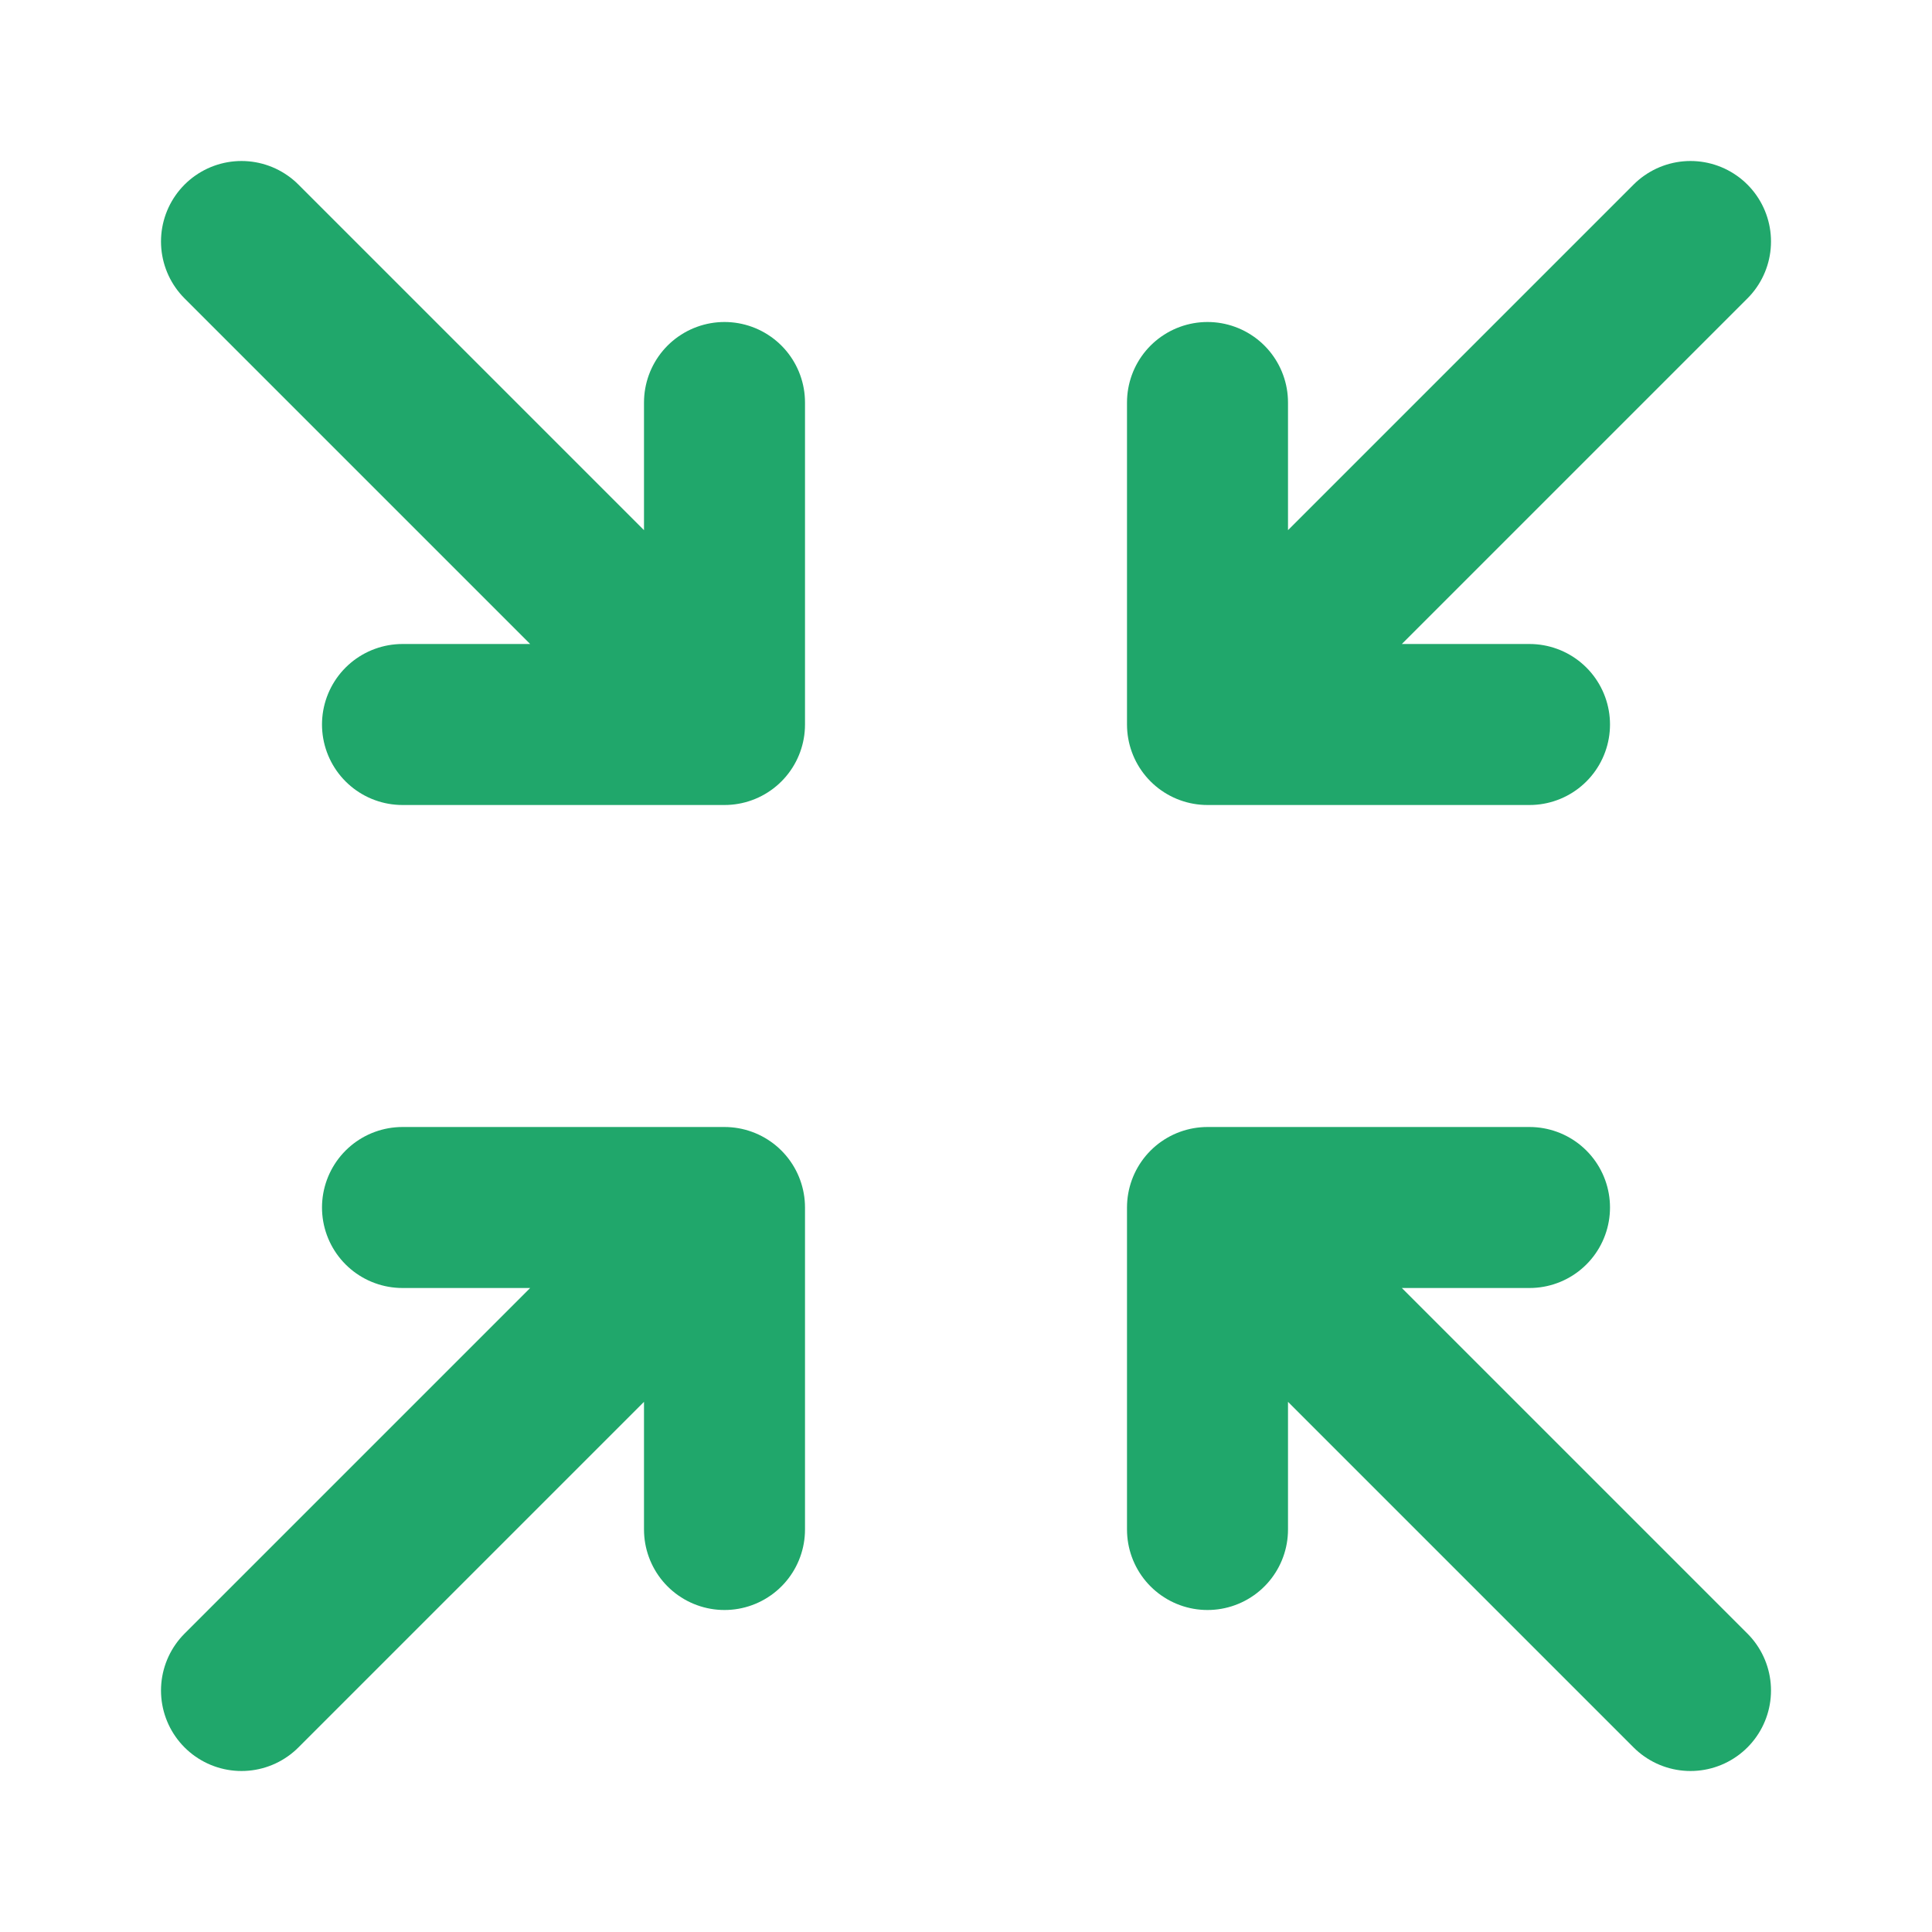
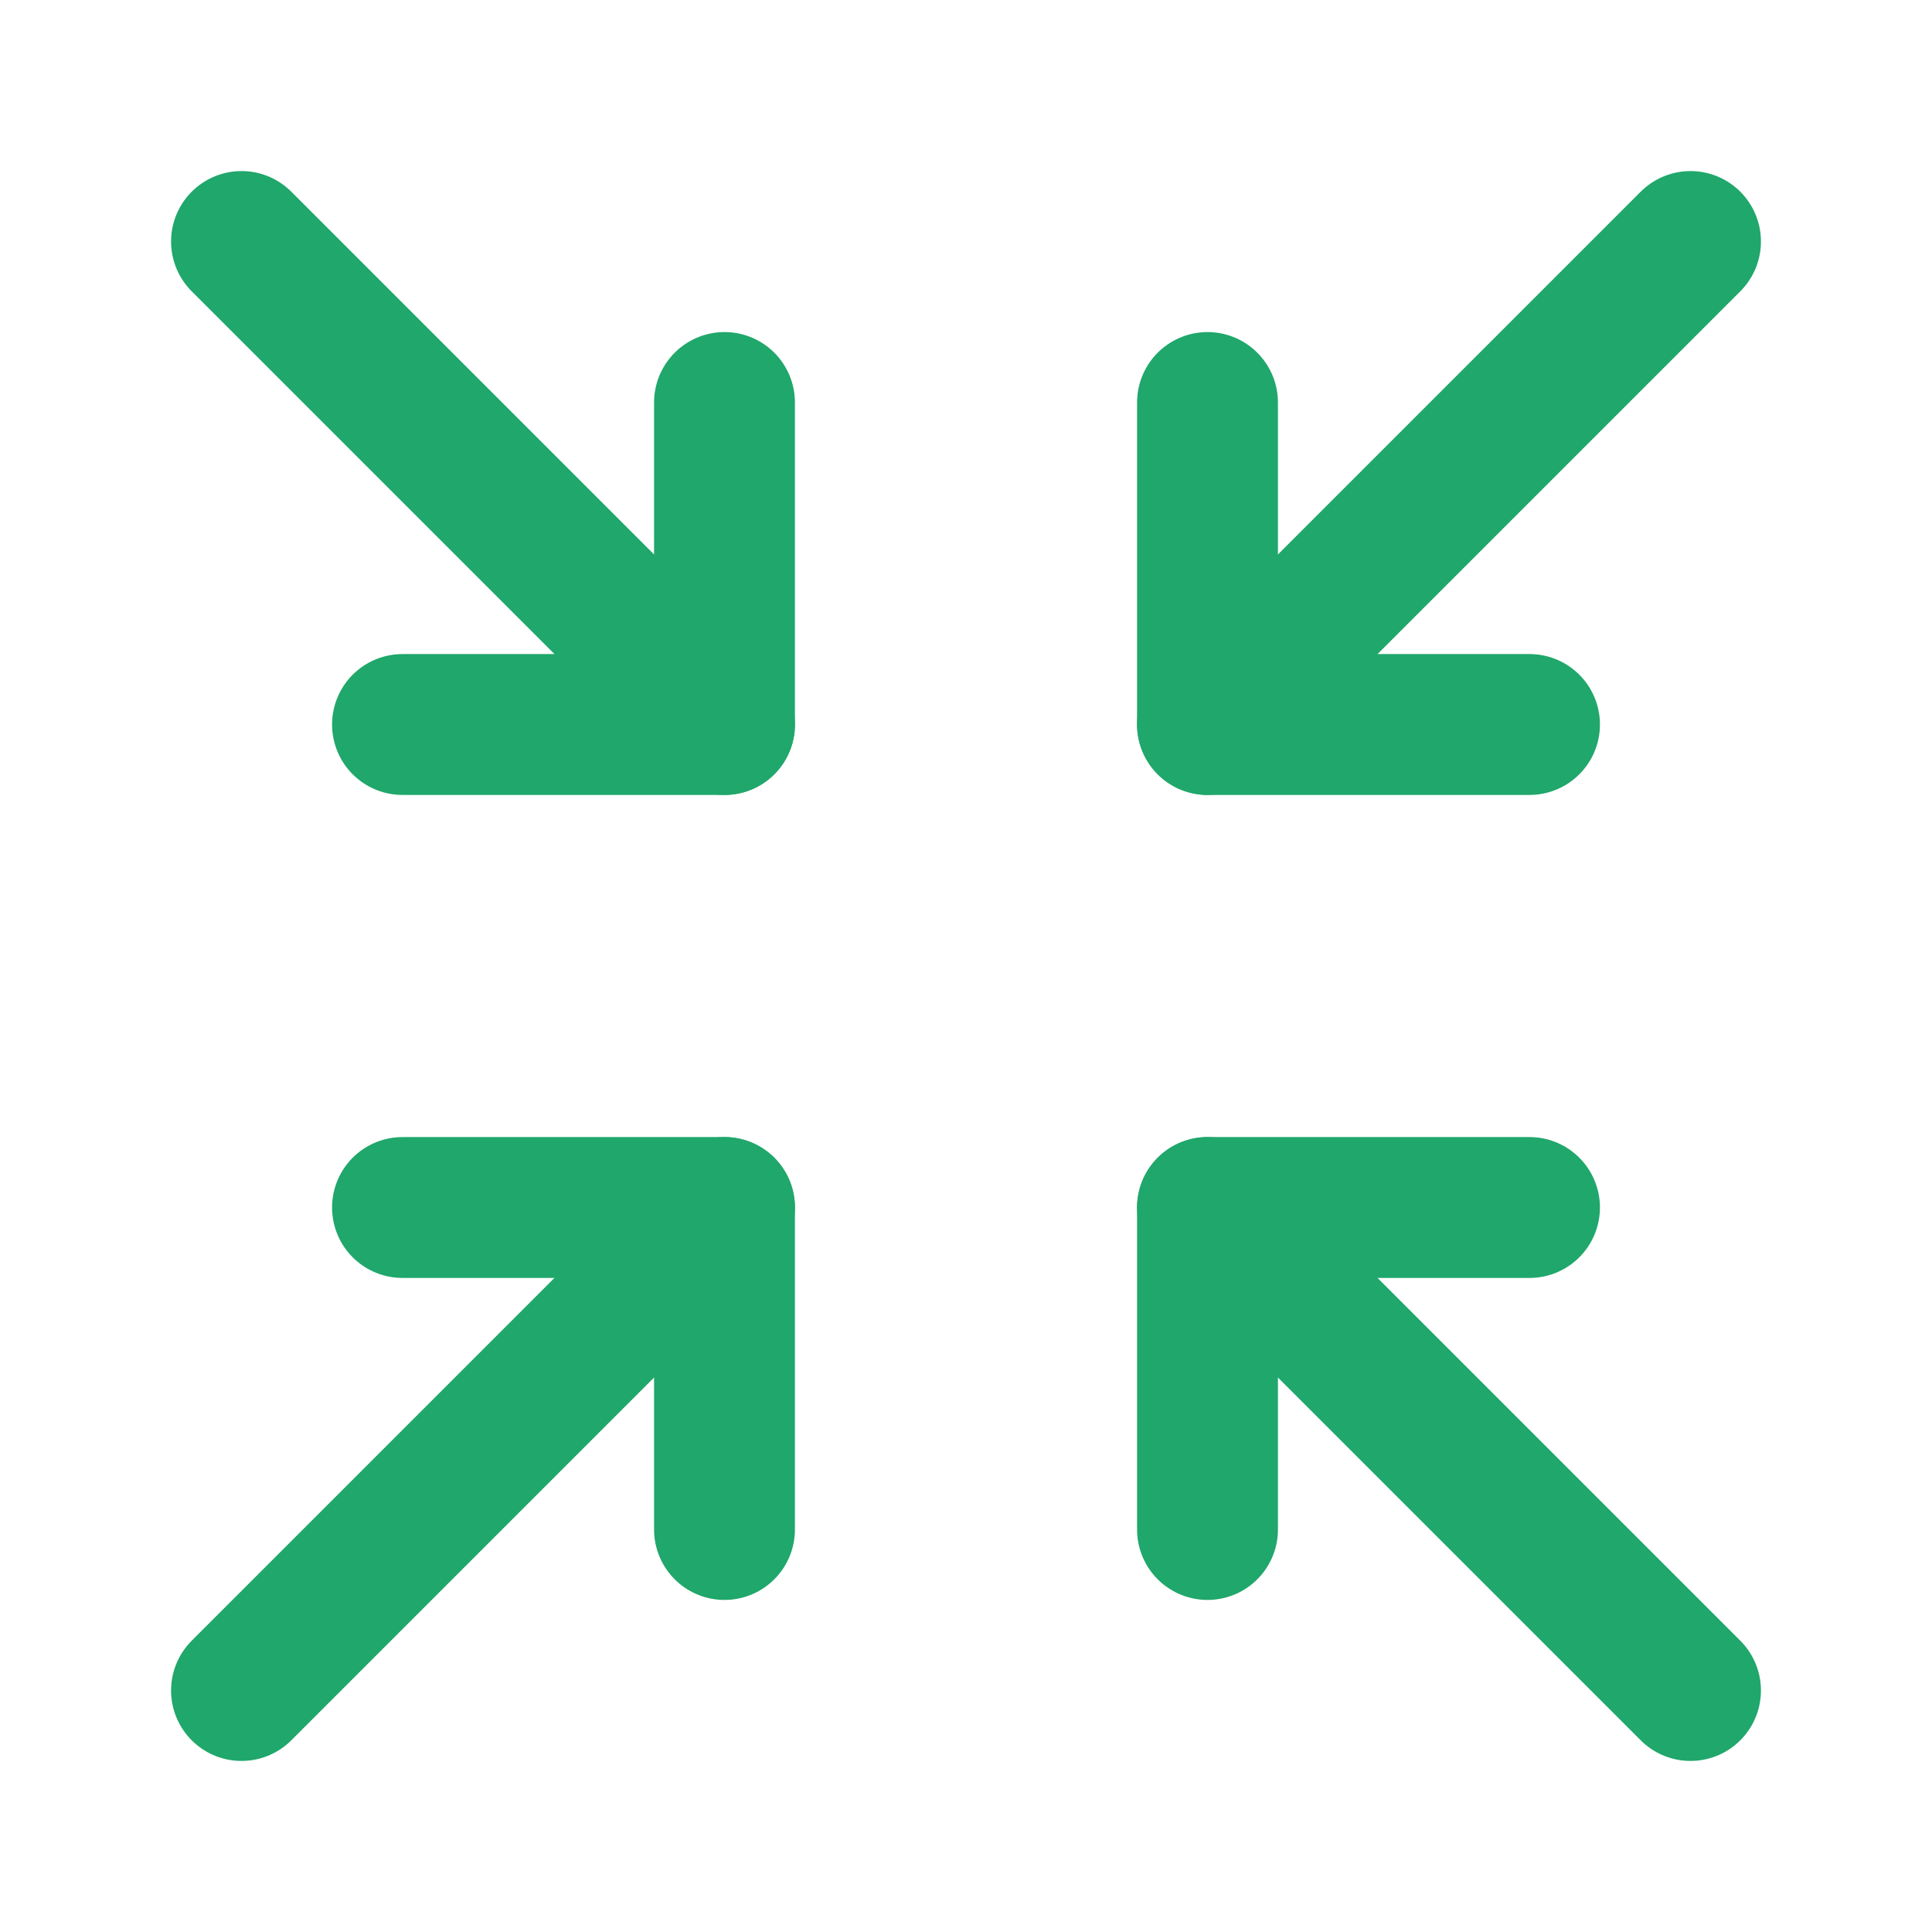
<svg xmlns="http://www.w3.org/2000/svg" viewBox="0 0 24 24" fill="none" stroke="#20A76B" stroke-width="1.75" stroke-linecap="round" stroke-linejoin="round">
-   <path d="M3 3l6 6M9 5v4H5M21 3l-6 6m0-4v4h4M3 21l6-6m0 4v-4H5M21 21l-6-6m0 4v-4h4" stroke="#20A76B" stroke-width="2" />
+   <path d="M5 9l4 0l0 -4" />
+   <path d="M3 3l6 6" />
+   <path d="M5 15l4 0l0 4" />
+   <path d="M3 21l6 -6" />
+   <path d="M19 9l-4 0l0 -4" />
+   <path d="M15 9l6 -6" />
+   <path d="M19 15l-4 0l0 4" />
+   <path d="M15 15l6 6" />
</svg>
